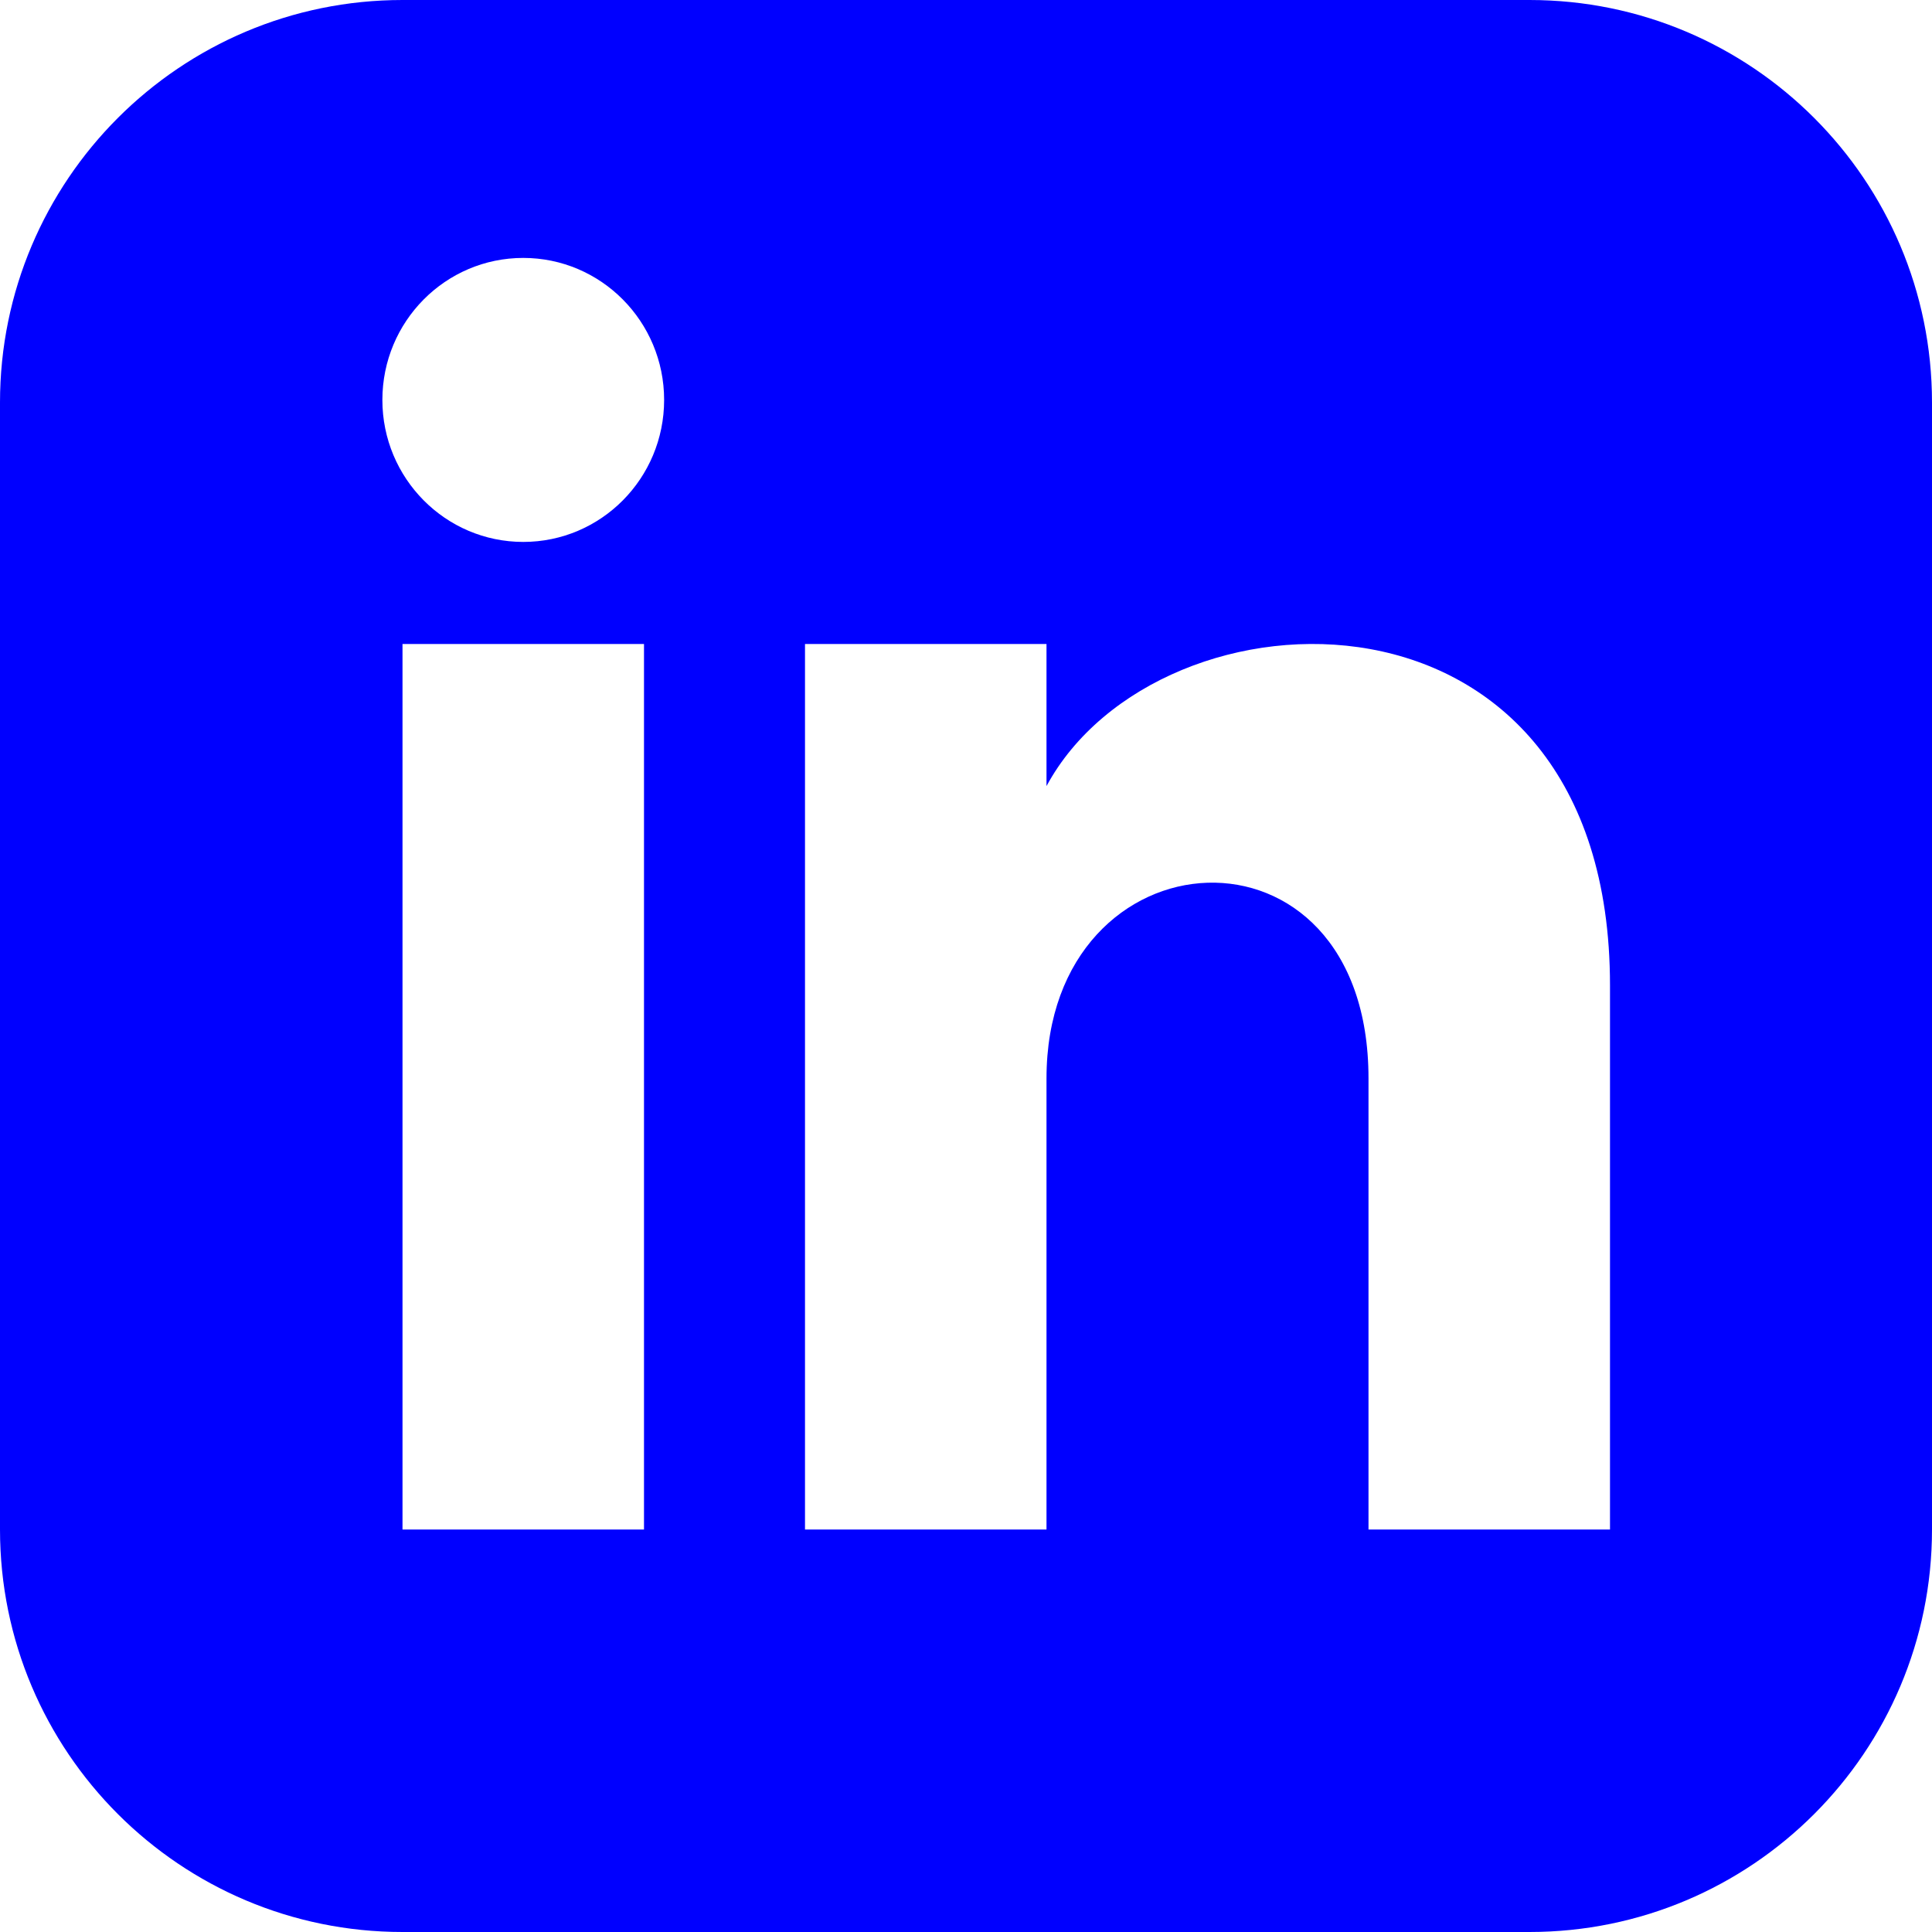
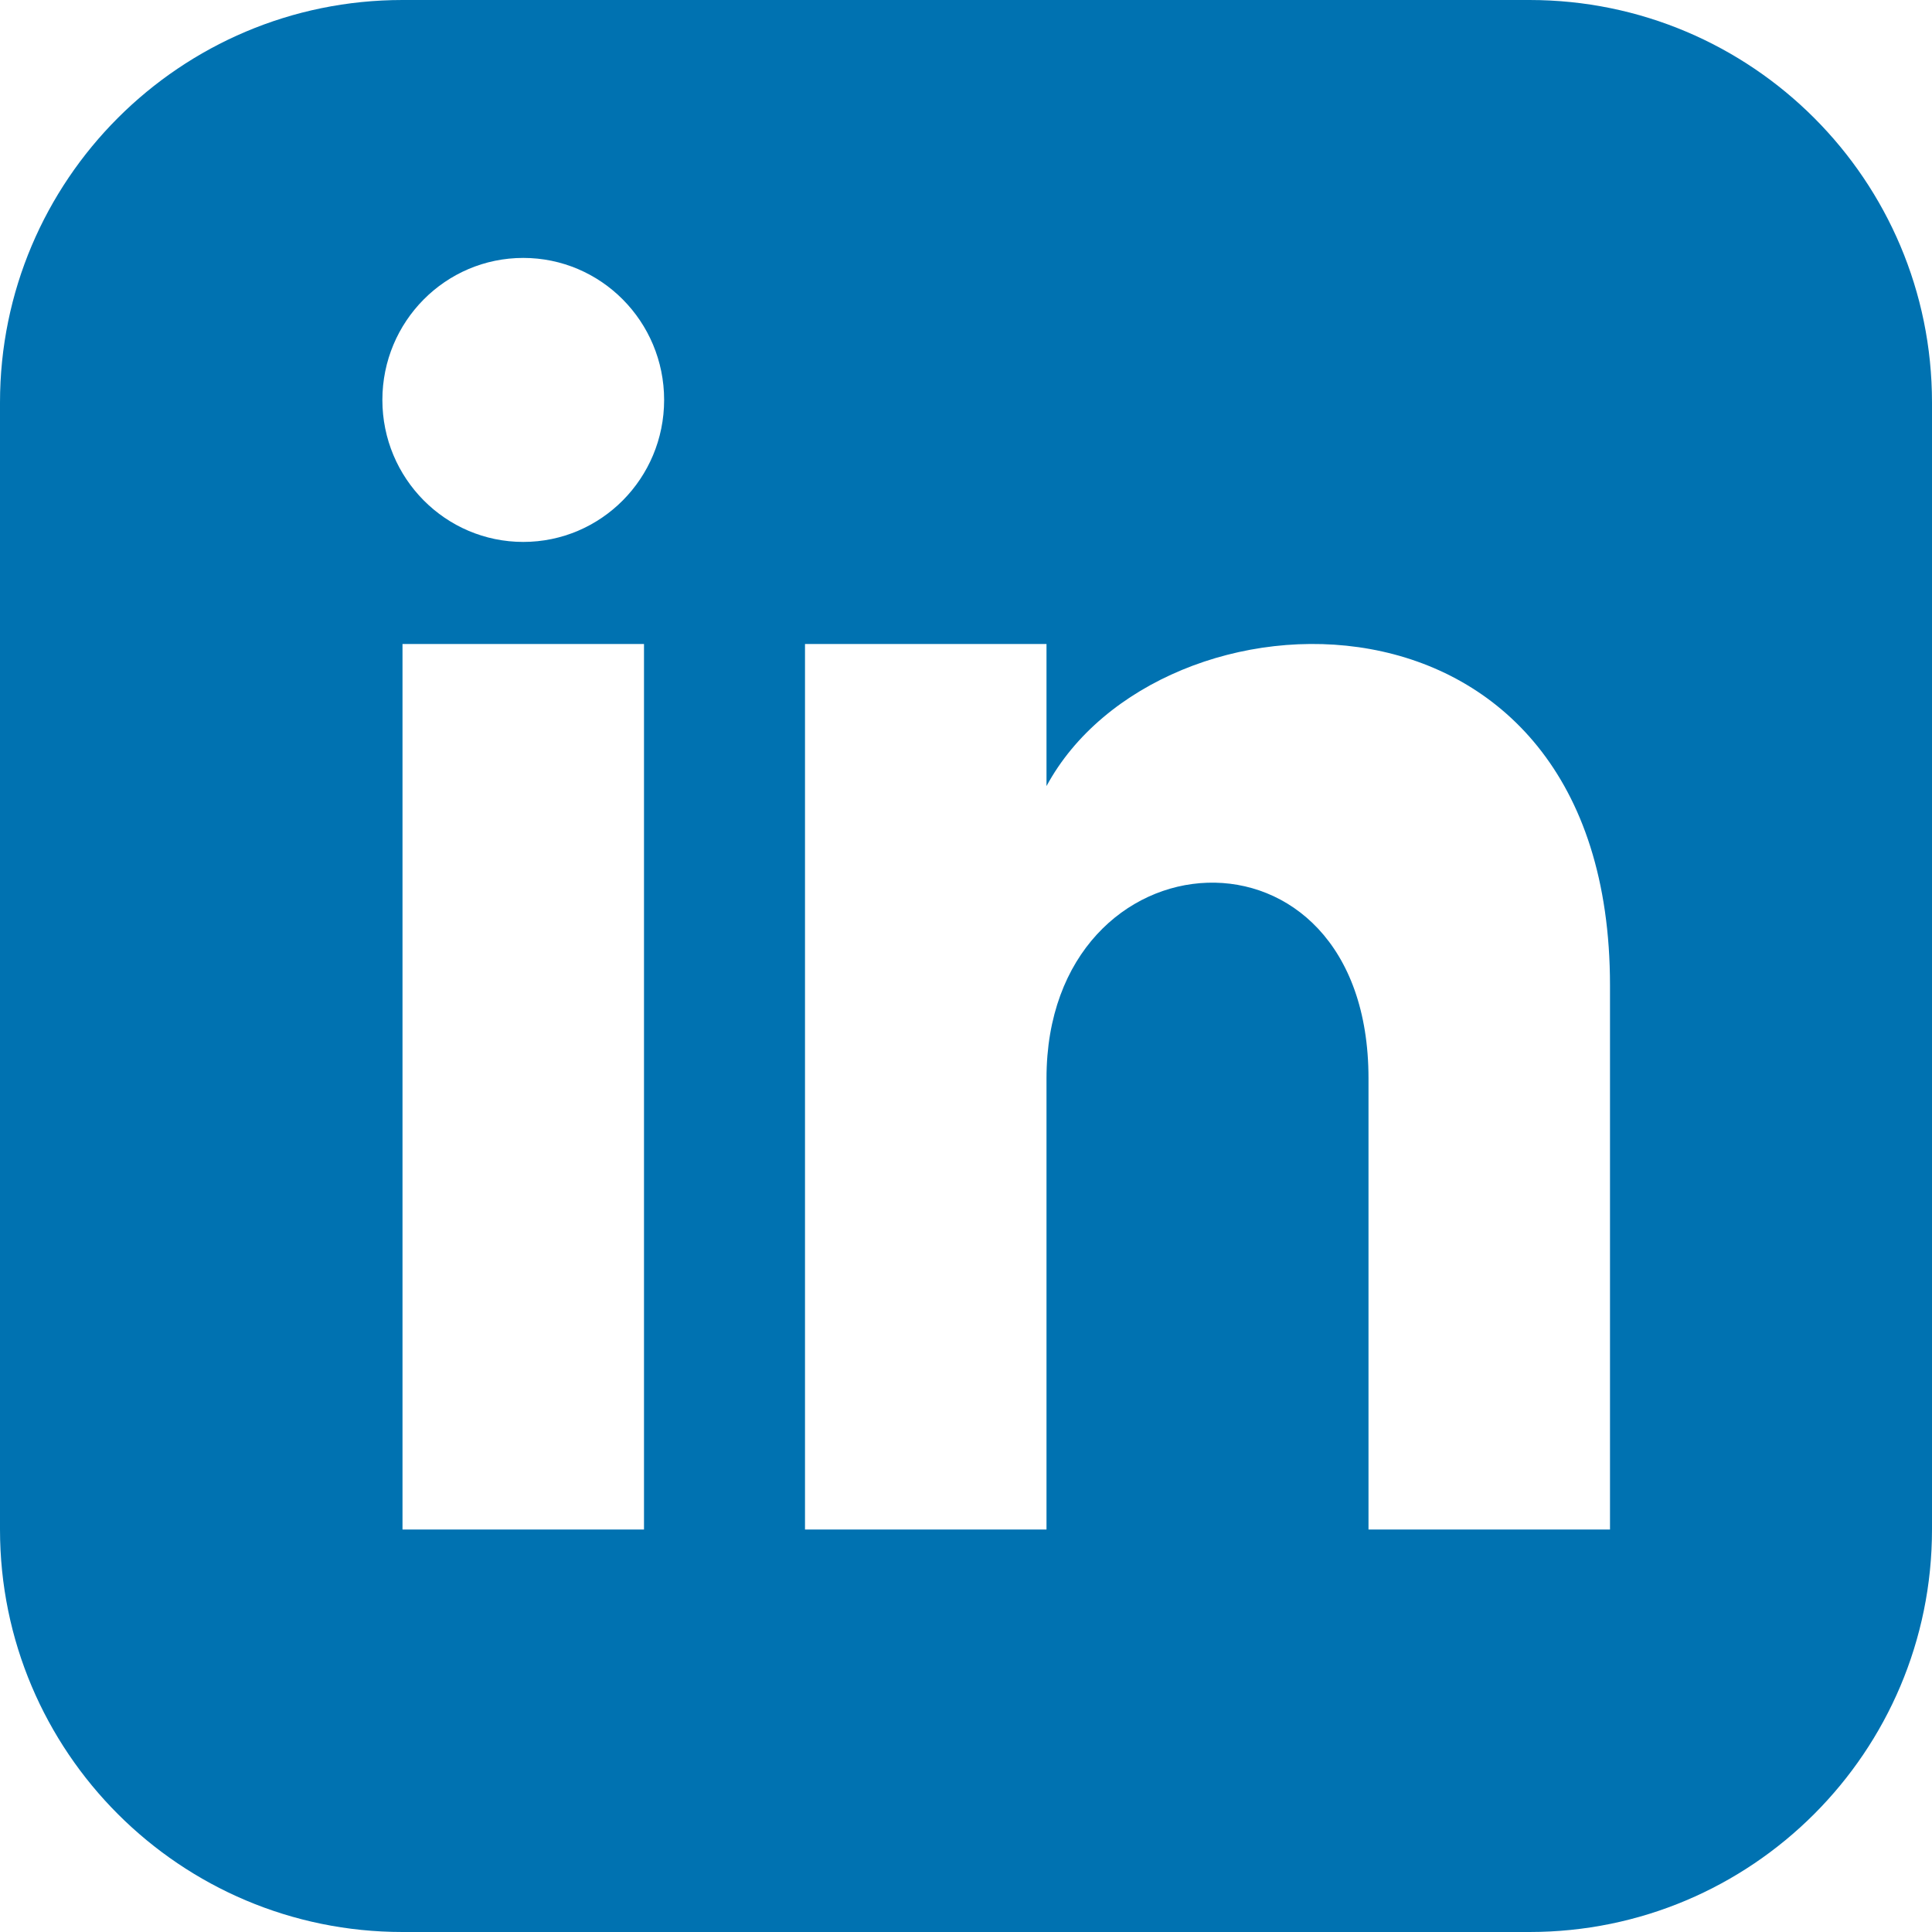
- <svg xmlns="http://www.w3.org/2000/svg" width="36" fill="blue" height="36" viewBox="0 0 24 24">
+ <svg xmlns="http://www.w3.org/2000/svg" width="36" fill="#0072b1" height="36" viewBox="0 0 24 24">
  <path d="M19 0h-14c-2.761 0-5 2.239-5 5v14c0 2.761 2.239 5 5 5h14c2.762 0 5-2.239 5-5v-14c0-2.761-2.238-5-5-5zm-11 19h-3v-11h3v11zm-1.5-12.268c-.966 0-1.75-.79-1.75-1.764s.784-1.764 1.75-1.764 1.75.79 1.75 1.764-.783 1.764-1.75 1.764zm13.5 12.268h-3v-5.604c0-3.368-4-3.113-4 0v5.604h-3v-11h3v1.765c1.396-2.586 7-2.777 7 2.476v6.759z" />
</svg>
